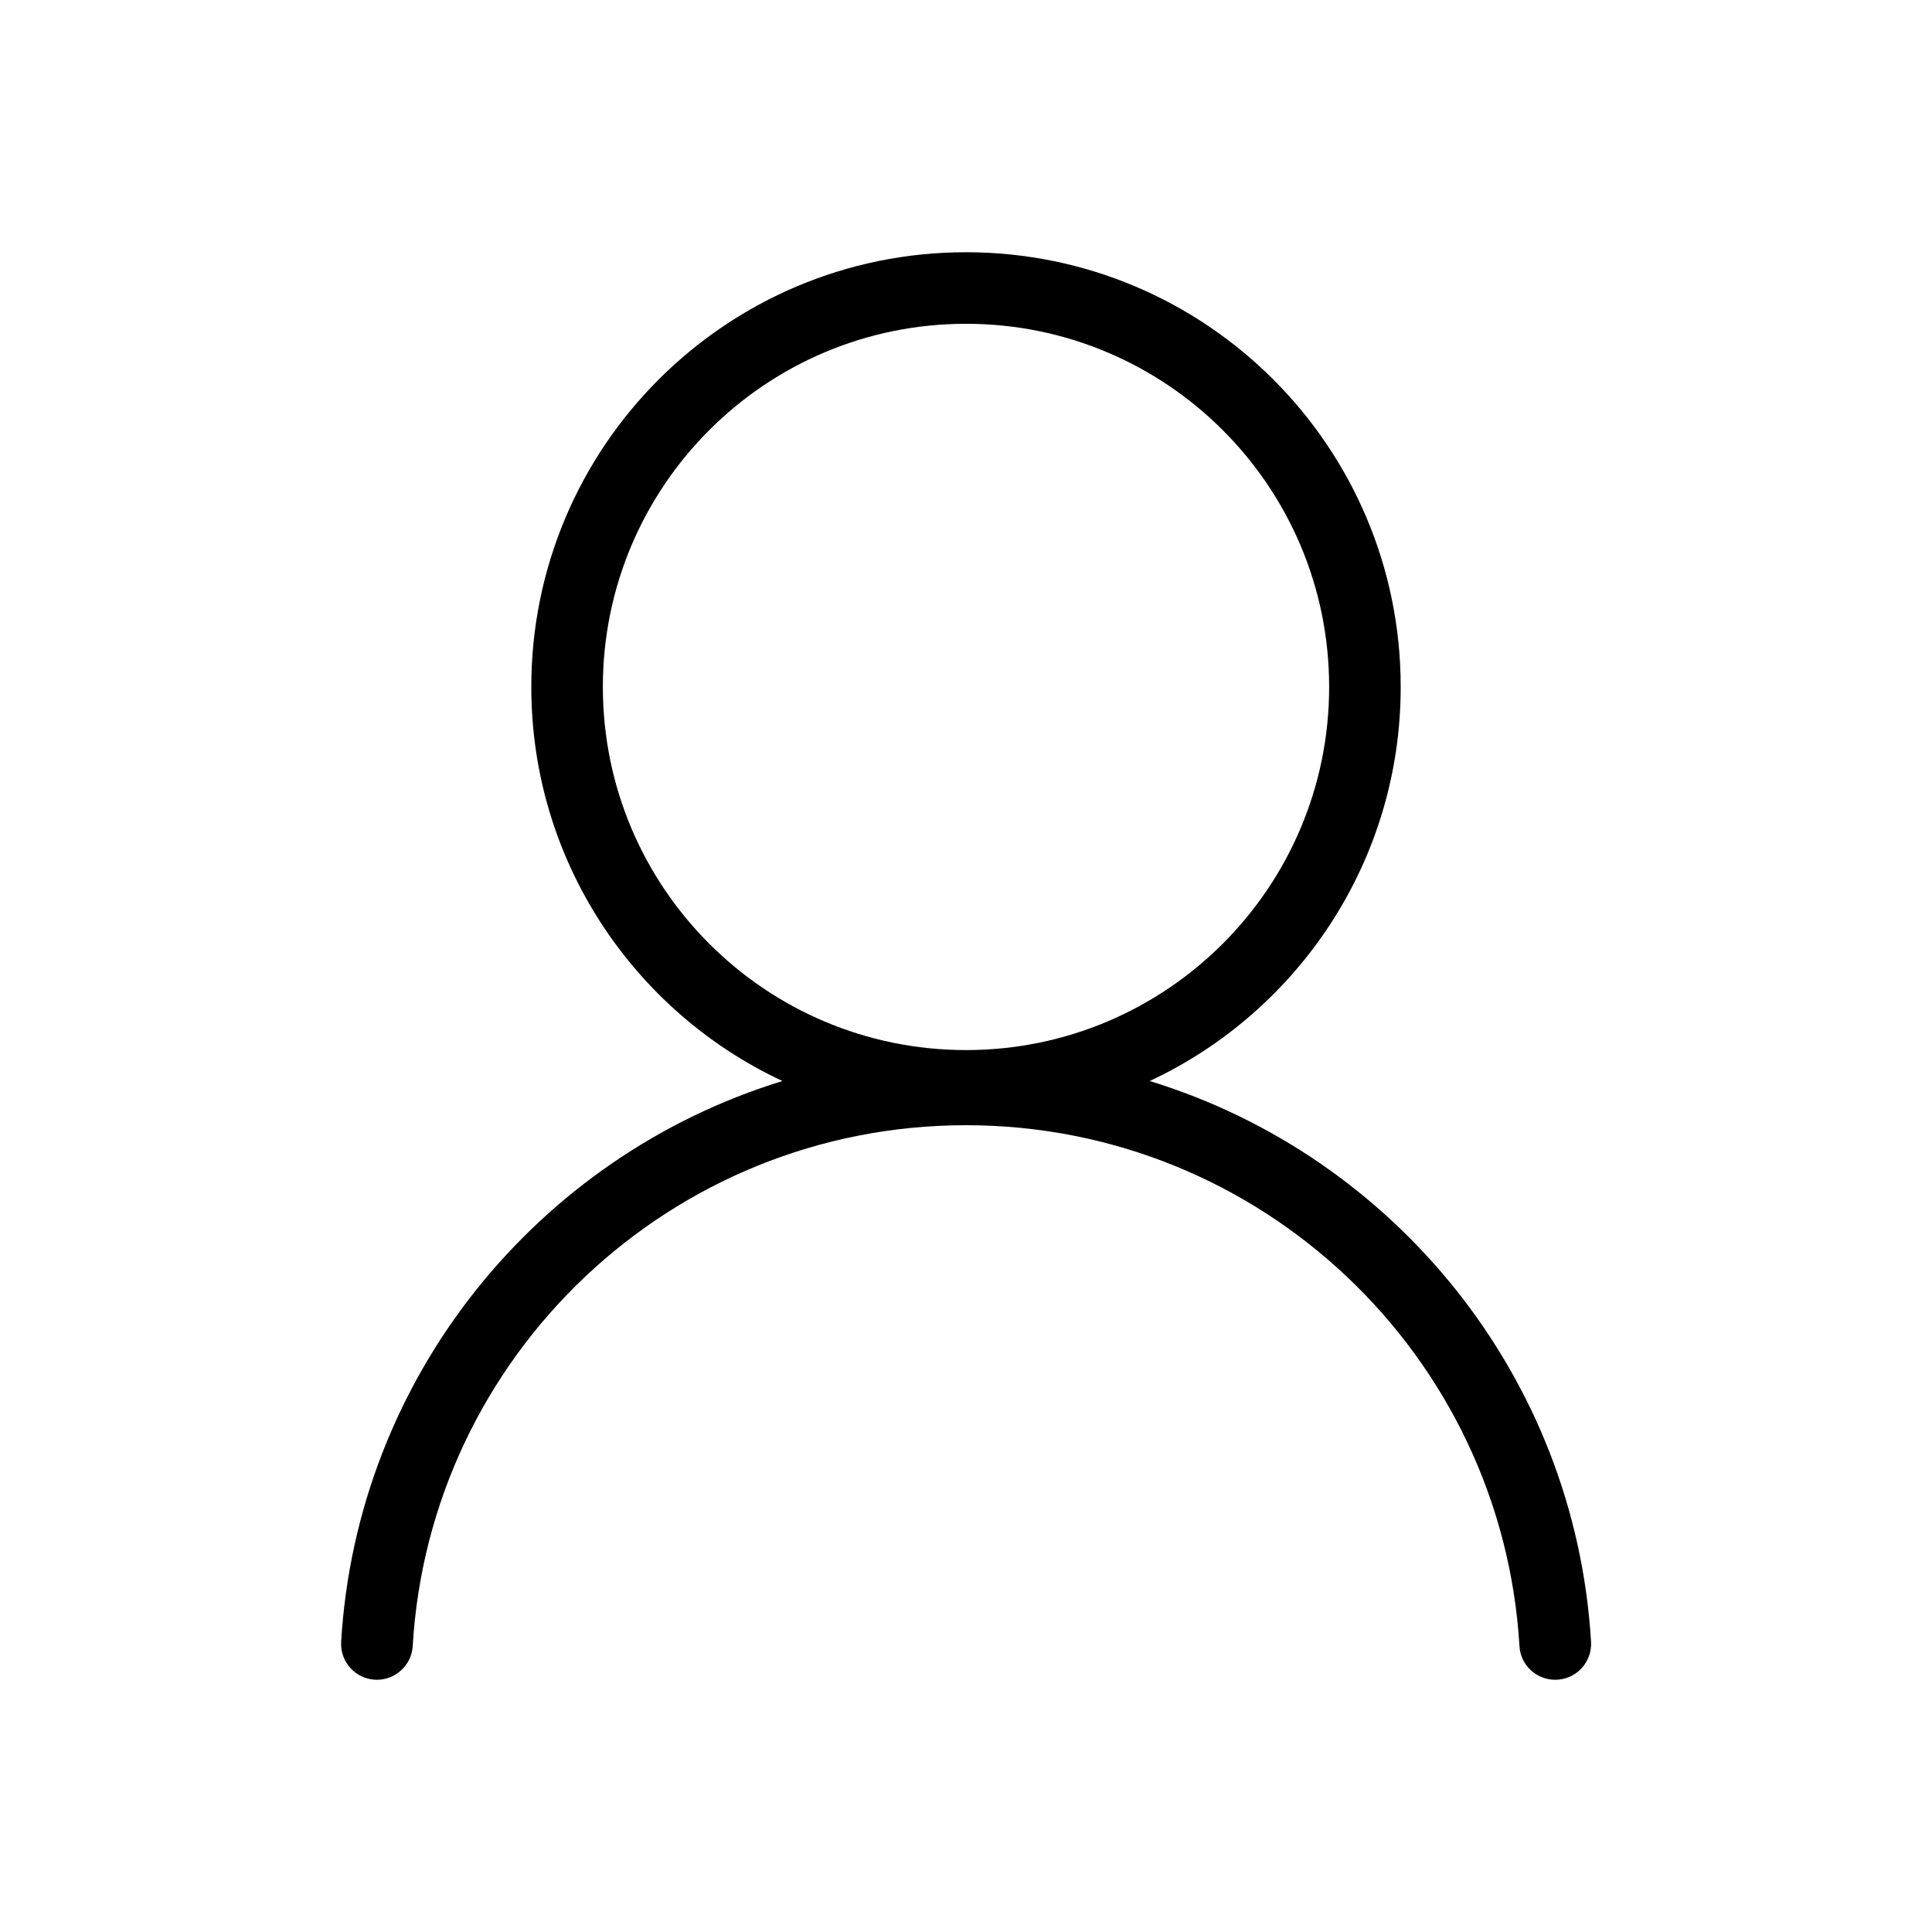
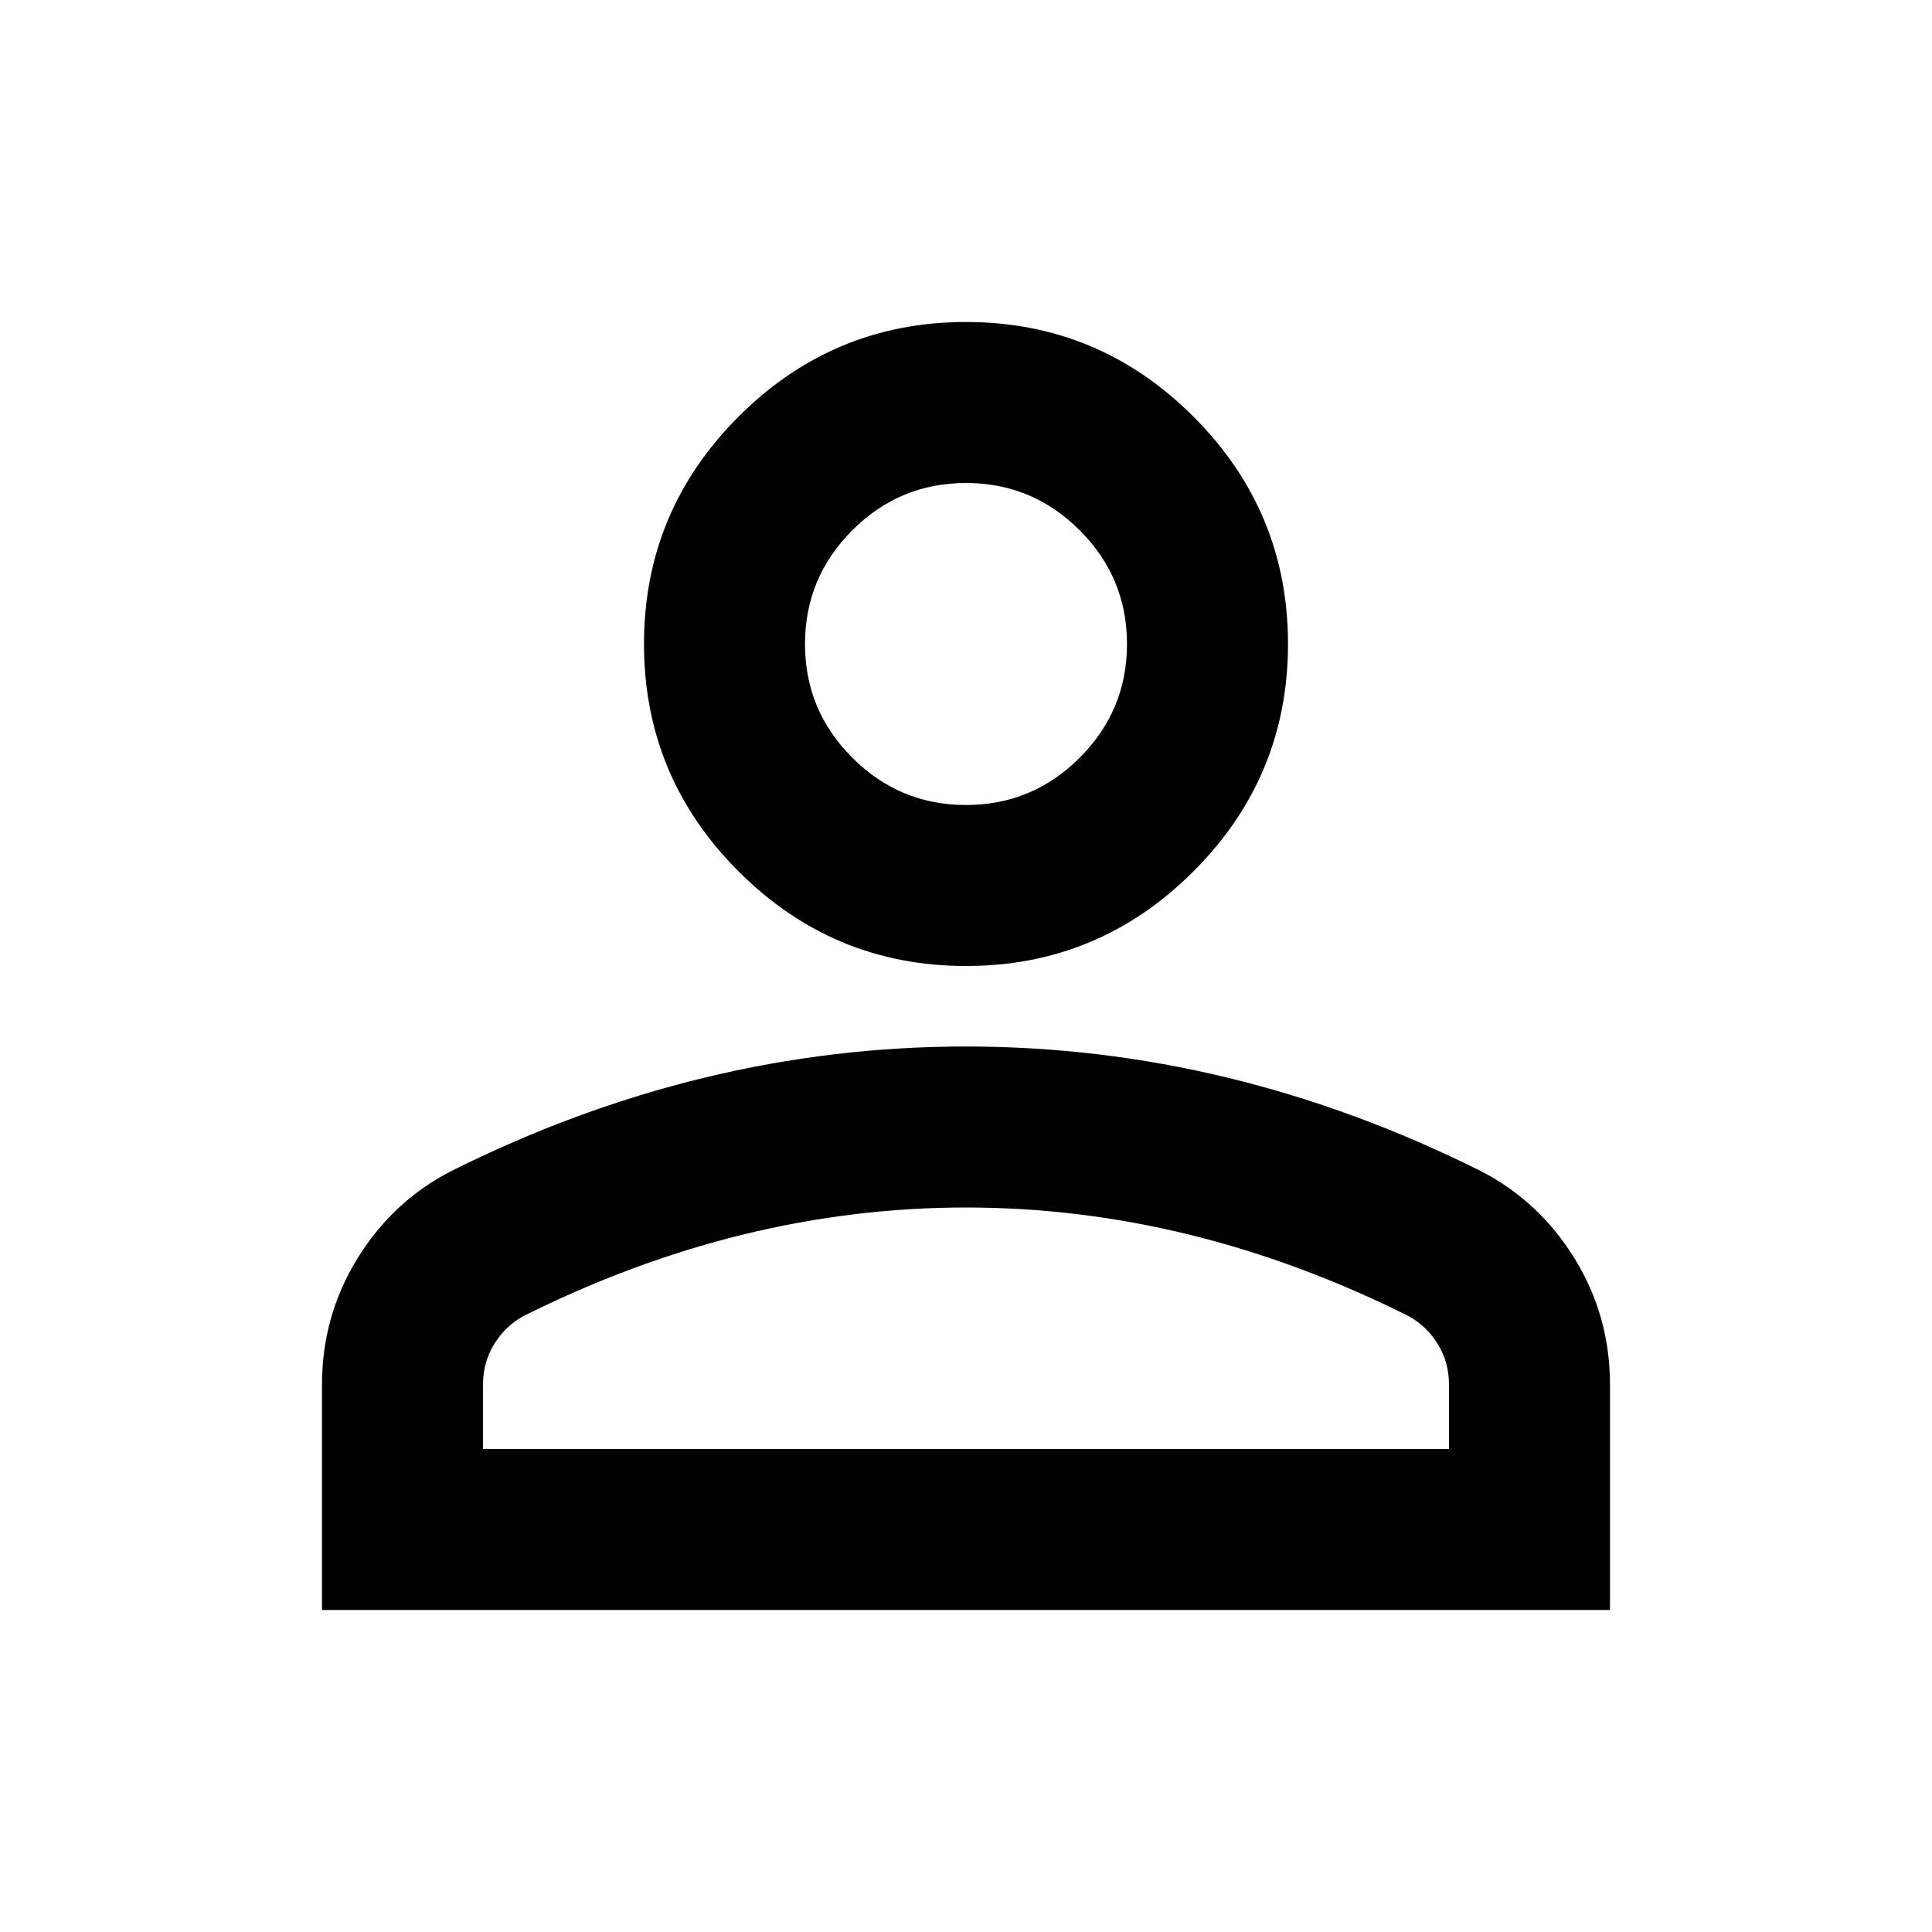
- <svg xmlns="http://www.w3.org/2000/svg" class="svg-icon" style="width: 1em; height: 1em;vertical-align: middle;fill: currentColor;overflow: hidden;" viewBox="0 0 1024 1024" version="1.1">
-   <path d="M843.283 870.116c-8.439-140.516-104.296-257.422-233.908-297.15C687.881 536.273 742.4 456.533 742.4 364.089c0-127.241-103.159-230.4-230.4-230.4S281.6 236.847 281.6 364.089c0 92.444 54.519 172.184 133.12 208.877-129.612 39.727-225.47 156.634-233.908 297.15-0.664 10.904 7.964 20.196 18.963 20.196l0 0c9.956 0 18.299-7.775 18.963-17.73C227.745 718.507 355.65 596.385 512 596.385s284.255 122.121 293.357 276.196c0.569 9.956 8.913 17.73 18.963 17.73C835.319 890.311 843.947 881.019 843.283 870.116zM319.526 364.089c0-106.287 86.187-192.474 192.474-192.474s192.474 86.187 192.474 192.474c0 106.287-86.187 192.474-192.474 192.474S319.526 470.376 319.526 364.089z" />
+ <svg xmlns="http://www.w3.org/2000/svg" height="24" viewBox="0 -960 960 960" width="24">
+   <path d="M480-480q-66 0-113-47t-47-113q0-66 47-113t113-47q66 0 113 47t47 113q0 66-47 113t-113 47ZM160-160v-112q0-34 17.5-62.5T224-378q62-31 126-46.5T480-440q66 0 130 15.5T736-378q29 15 46.5 43.5T800-272v112H160Zm80-80h480v-32q0-11-5.5-20T700-306q-54-27-109-40.5T480-360q-56 0-111 13.5T260-306q-9 5-14.5 14t-5.5 20v32Zm240-320q33 0 56.5-23.5T560-640q0-33-23.5-56.5T480-720q-33 0-56.5 23.5T400-640q0 33 23.5 56.5T480-560Zm0-80Zm0 400Z" />
</svg>
